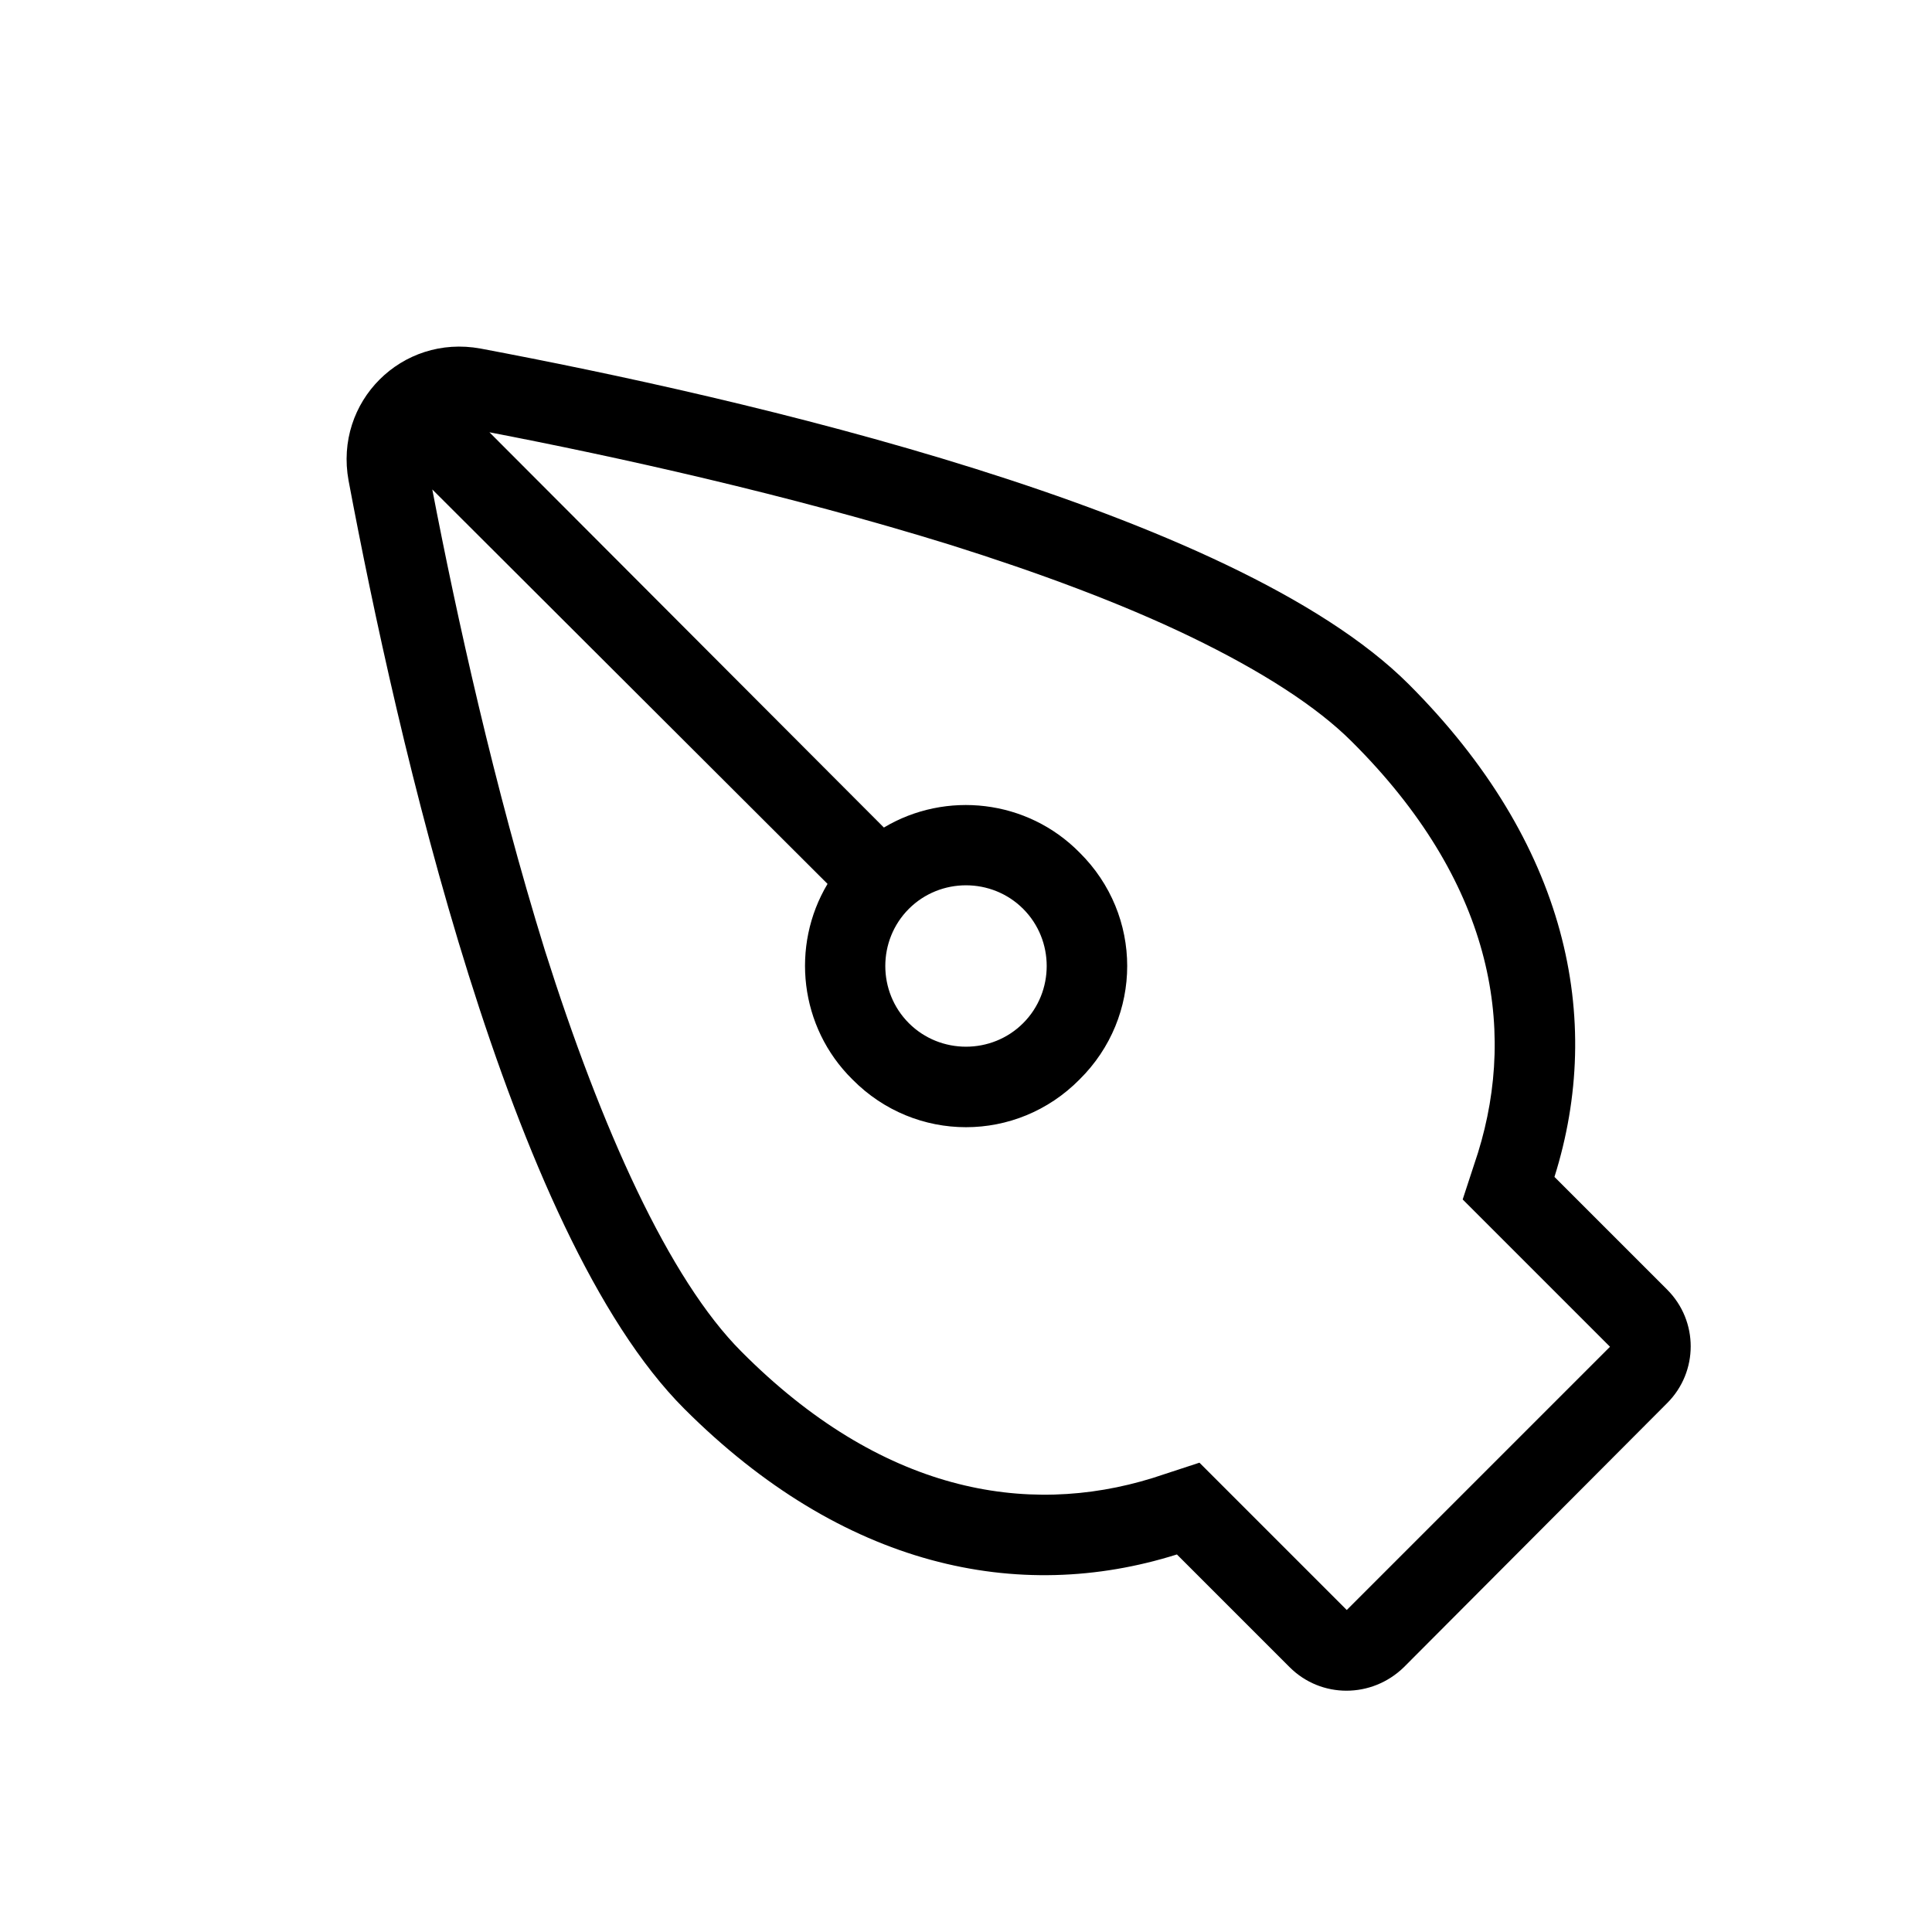
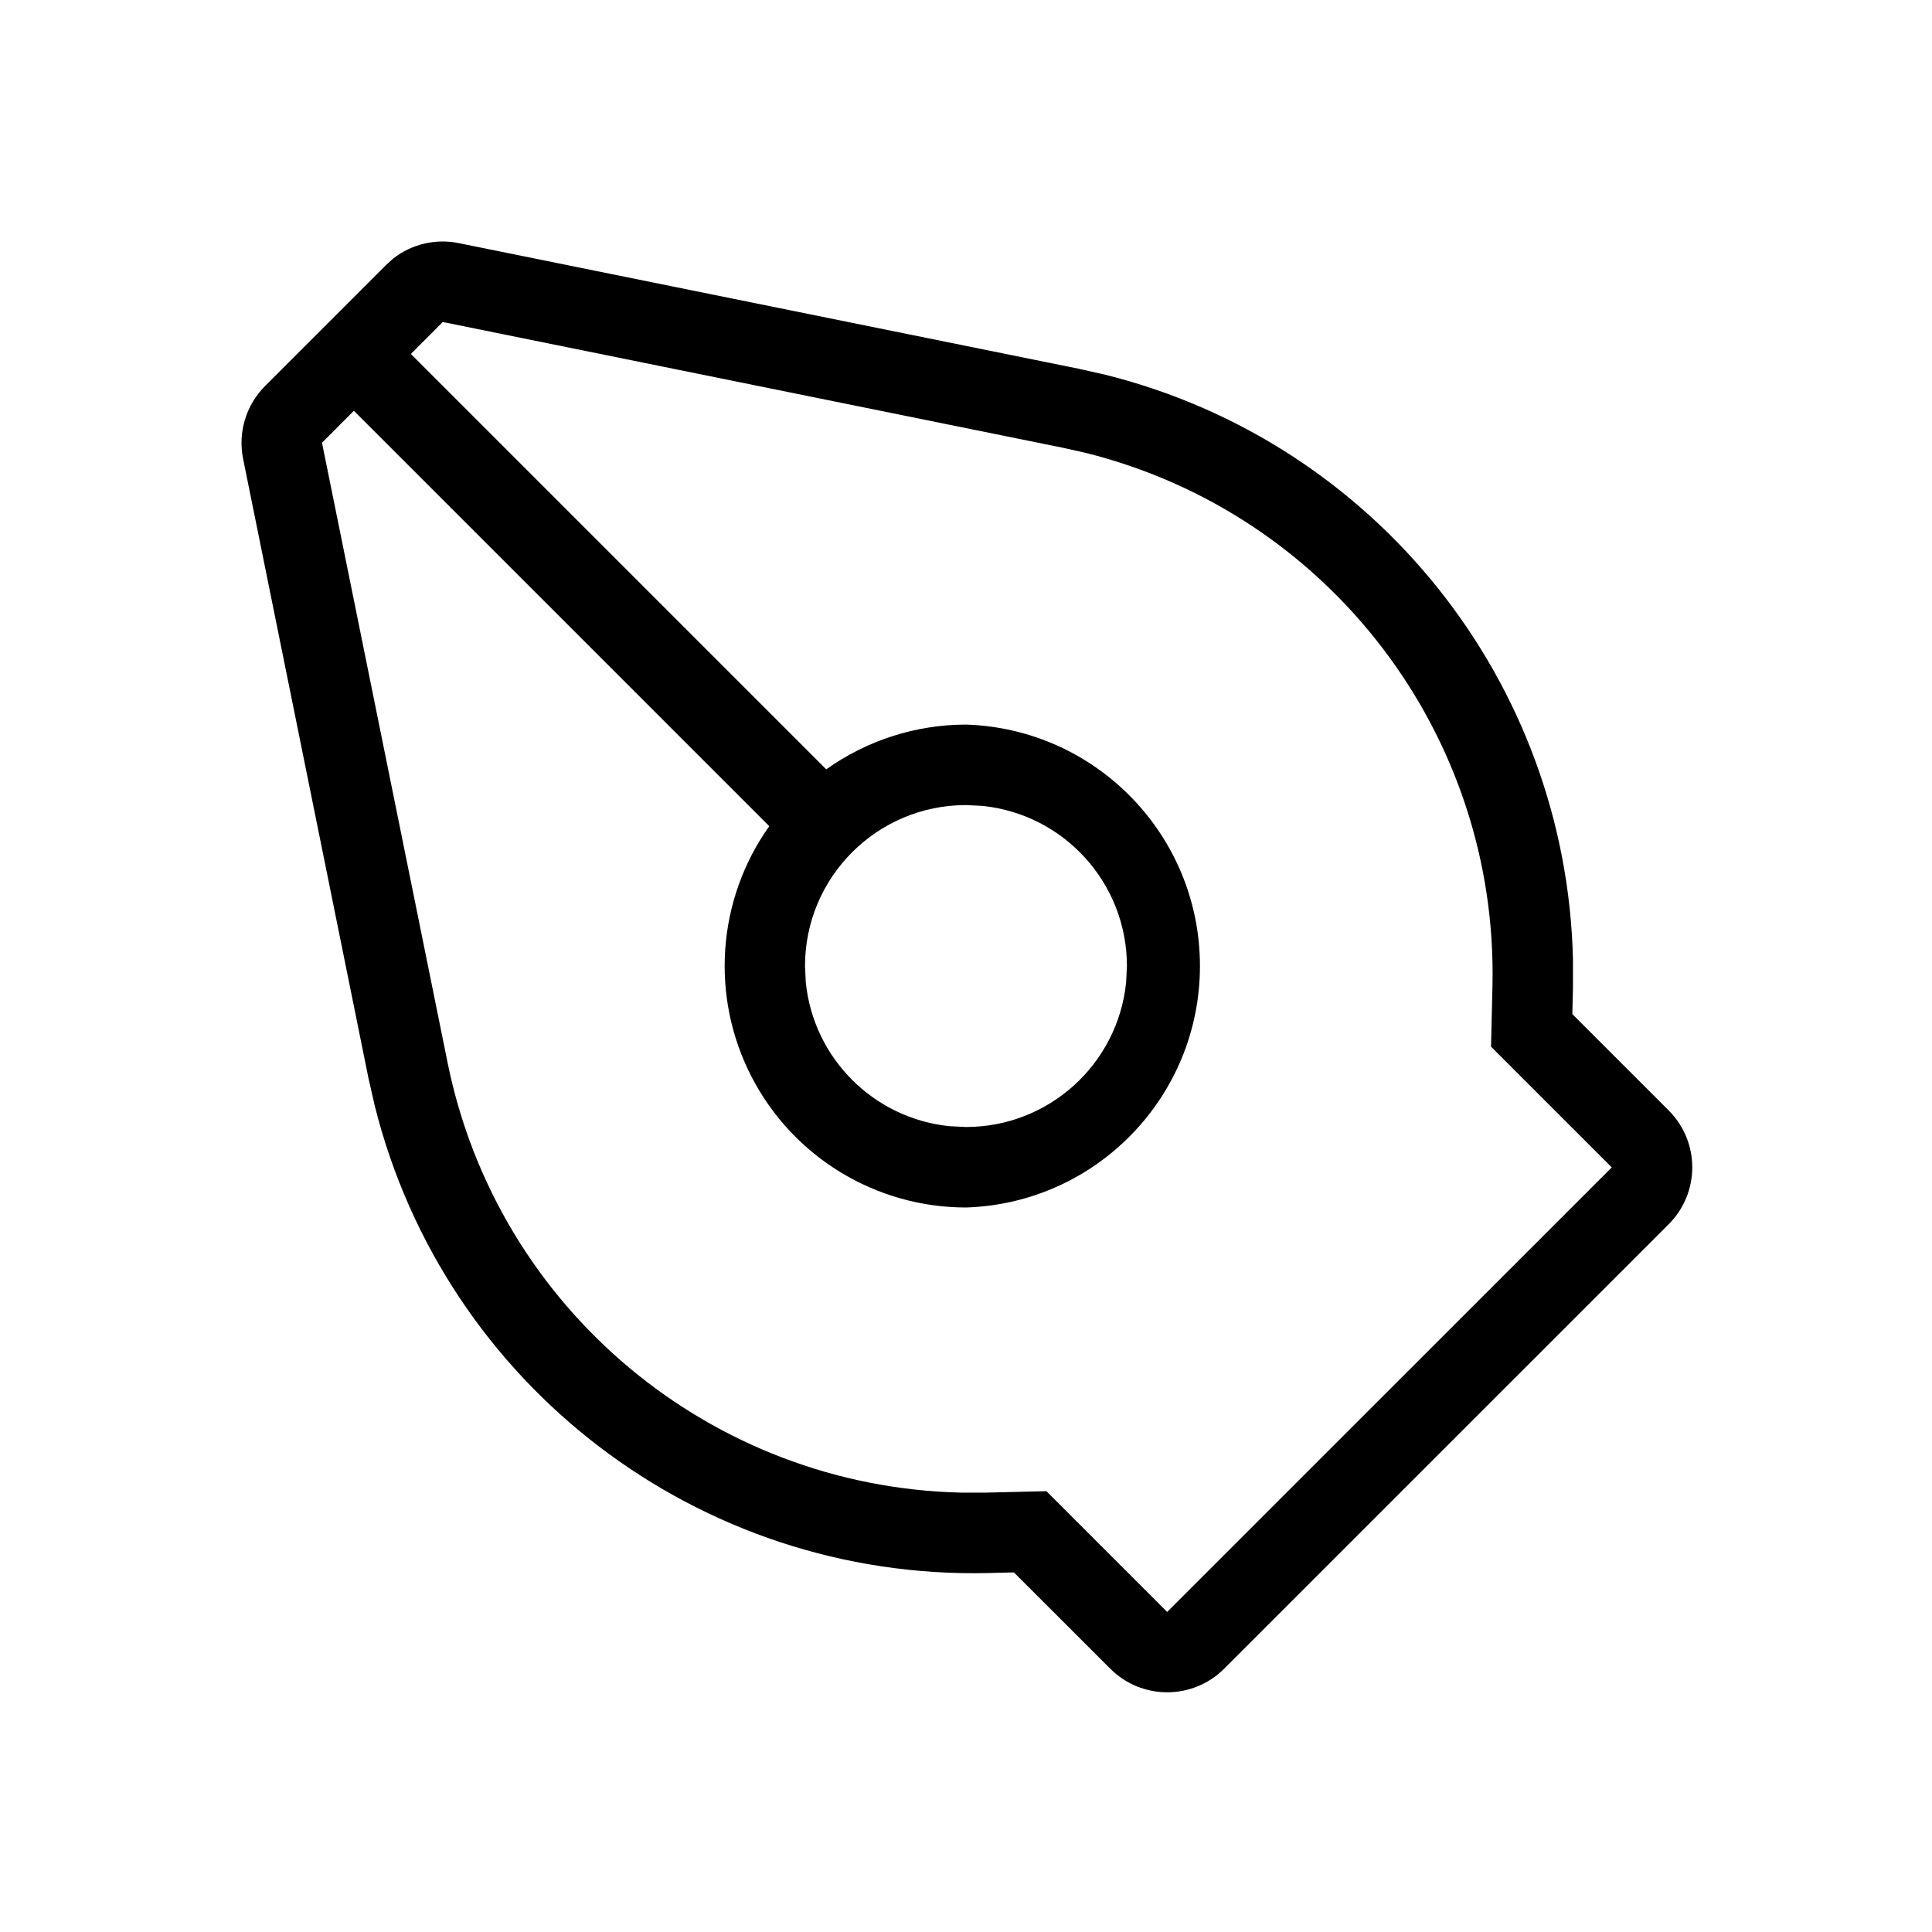
<svg xmlns="http://www.w3.org/2000/svg" width="24" height="24" viewBox="0 0 24 24" fill="none">
-   <path fill-rule="evenodd" clip-rule="evenodd" d="M18.17 14.9L18.36 14.32C18.85 12.74 18.53 10.94 16.79 9.21C16.36 8.78 15.68 8.34 14.79 7.91C13.92 7.49 12.89 7.11 11.81 6.77C9.78 6.14 7.64 5.67 6.08 5.37L10.98 10.28C11.75 9.82 12.76 9.93 13.41 10.59C14.2 11.37 14.2 12.63 13.41 13.41C12.63 14.2 11.37 14.2 10.59 13.41C9.93 12.76 9.82 11.75 10.28 10.98L5.37 6.08C5.67 7.64 6.14 9.78 6.77 11.81C7.47 14.02 8.31 15.89 9.21 16.79C10.94 18.53 12.74 18.85 14.32 18.36L14.9 18.17L15.33 18.6L16.73 20L20 16.73L18.6 15.33L18.17 14.9ZM19.31 14.62L20.71 16.02C21.1 16.41 21.1 17.04 20.71 17.43L17.44 20.71C17.04 21.1 16.41 21.1 16.02 20.71L14.62 19.31C12.65 19.93 10.47 19.47 8.5 17.5C6.32 15.32 4.93 9.16 4.33 5.97C4.15 4.99 4.99 4.15 5.97 4.33C9.16 4.93 15.32 6.32 17.5 8.5C19.47 10.47 19.93 12.65 19.31 14.62ZM12.71 12.71C13.1 12.32 13.1 11.68 12.71 11.29C12.32 10.9 11.68 10.9 11.29 11.29C10.9 11.68 10.9 12.32 11.29 12.71C11.68 13.1 12.32 13.1 12.71 12.71Z" fill="currentColor" />
+   <path fill-rule="evenodd" clip-rule="evenodd" d="M4.886 3.21a1 1 0 0 1 .812-.19l7.698 1.56.338.076a7.67 7.67 0 0 1 5.806 7.266v.346l-.008.329 1.197 1.197a1 1 0 0 1 0 1.414l-5.523 5.522a1 1 0 0 1-1.413 0l-1.198-1.197-.328.008a7.67 7.67 0 0 1-7.612-5.806l-.077-.338L3.02 5.7a1 1 0 0 1 .274-.906l1.5-1.5zm.674 9.99a6.666 6.666 0 0 0 6.383 5.342h.3l.756-.018 1.5 1.5 5.523-5.522-1.5-1.5.018-.756a6.67 6.67 0 0 0-5.048-6.619l-.295-.066L5.5 4l-.396.397 5.16 5.16A3 3 0 0 1 12 9.001 3.001 3.001 0 0 1 12 15a3 3 0 0 1-2.444-4.737l-5.16-5.16L4 5.5zM12 10.001a2 2 0 0 0-2 2l.01.204a2 2 0 0 0 1.786 1.785L12 14a2 2 0 0 0 1.989-1.795l.01-.204a2 2 0 0 0-1.795-1.99z" fill="currentColor" />
</svg>
